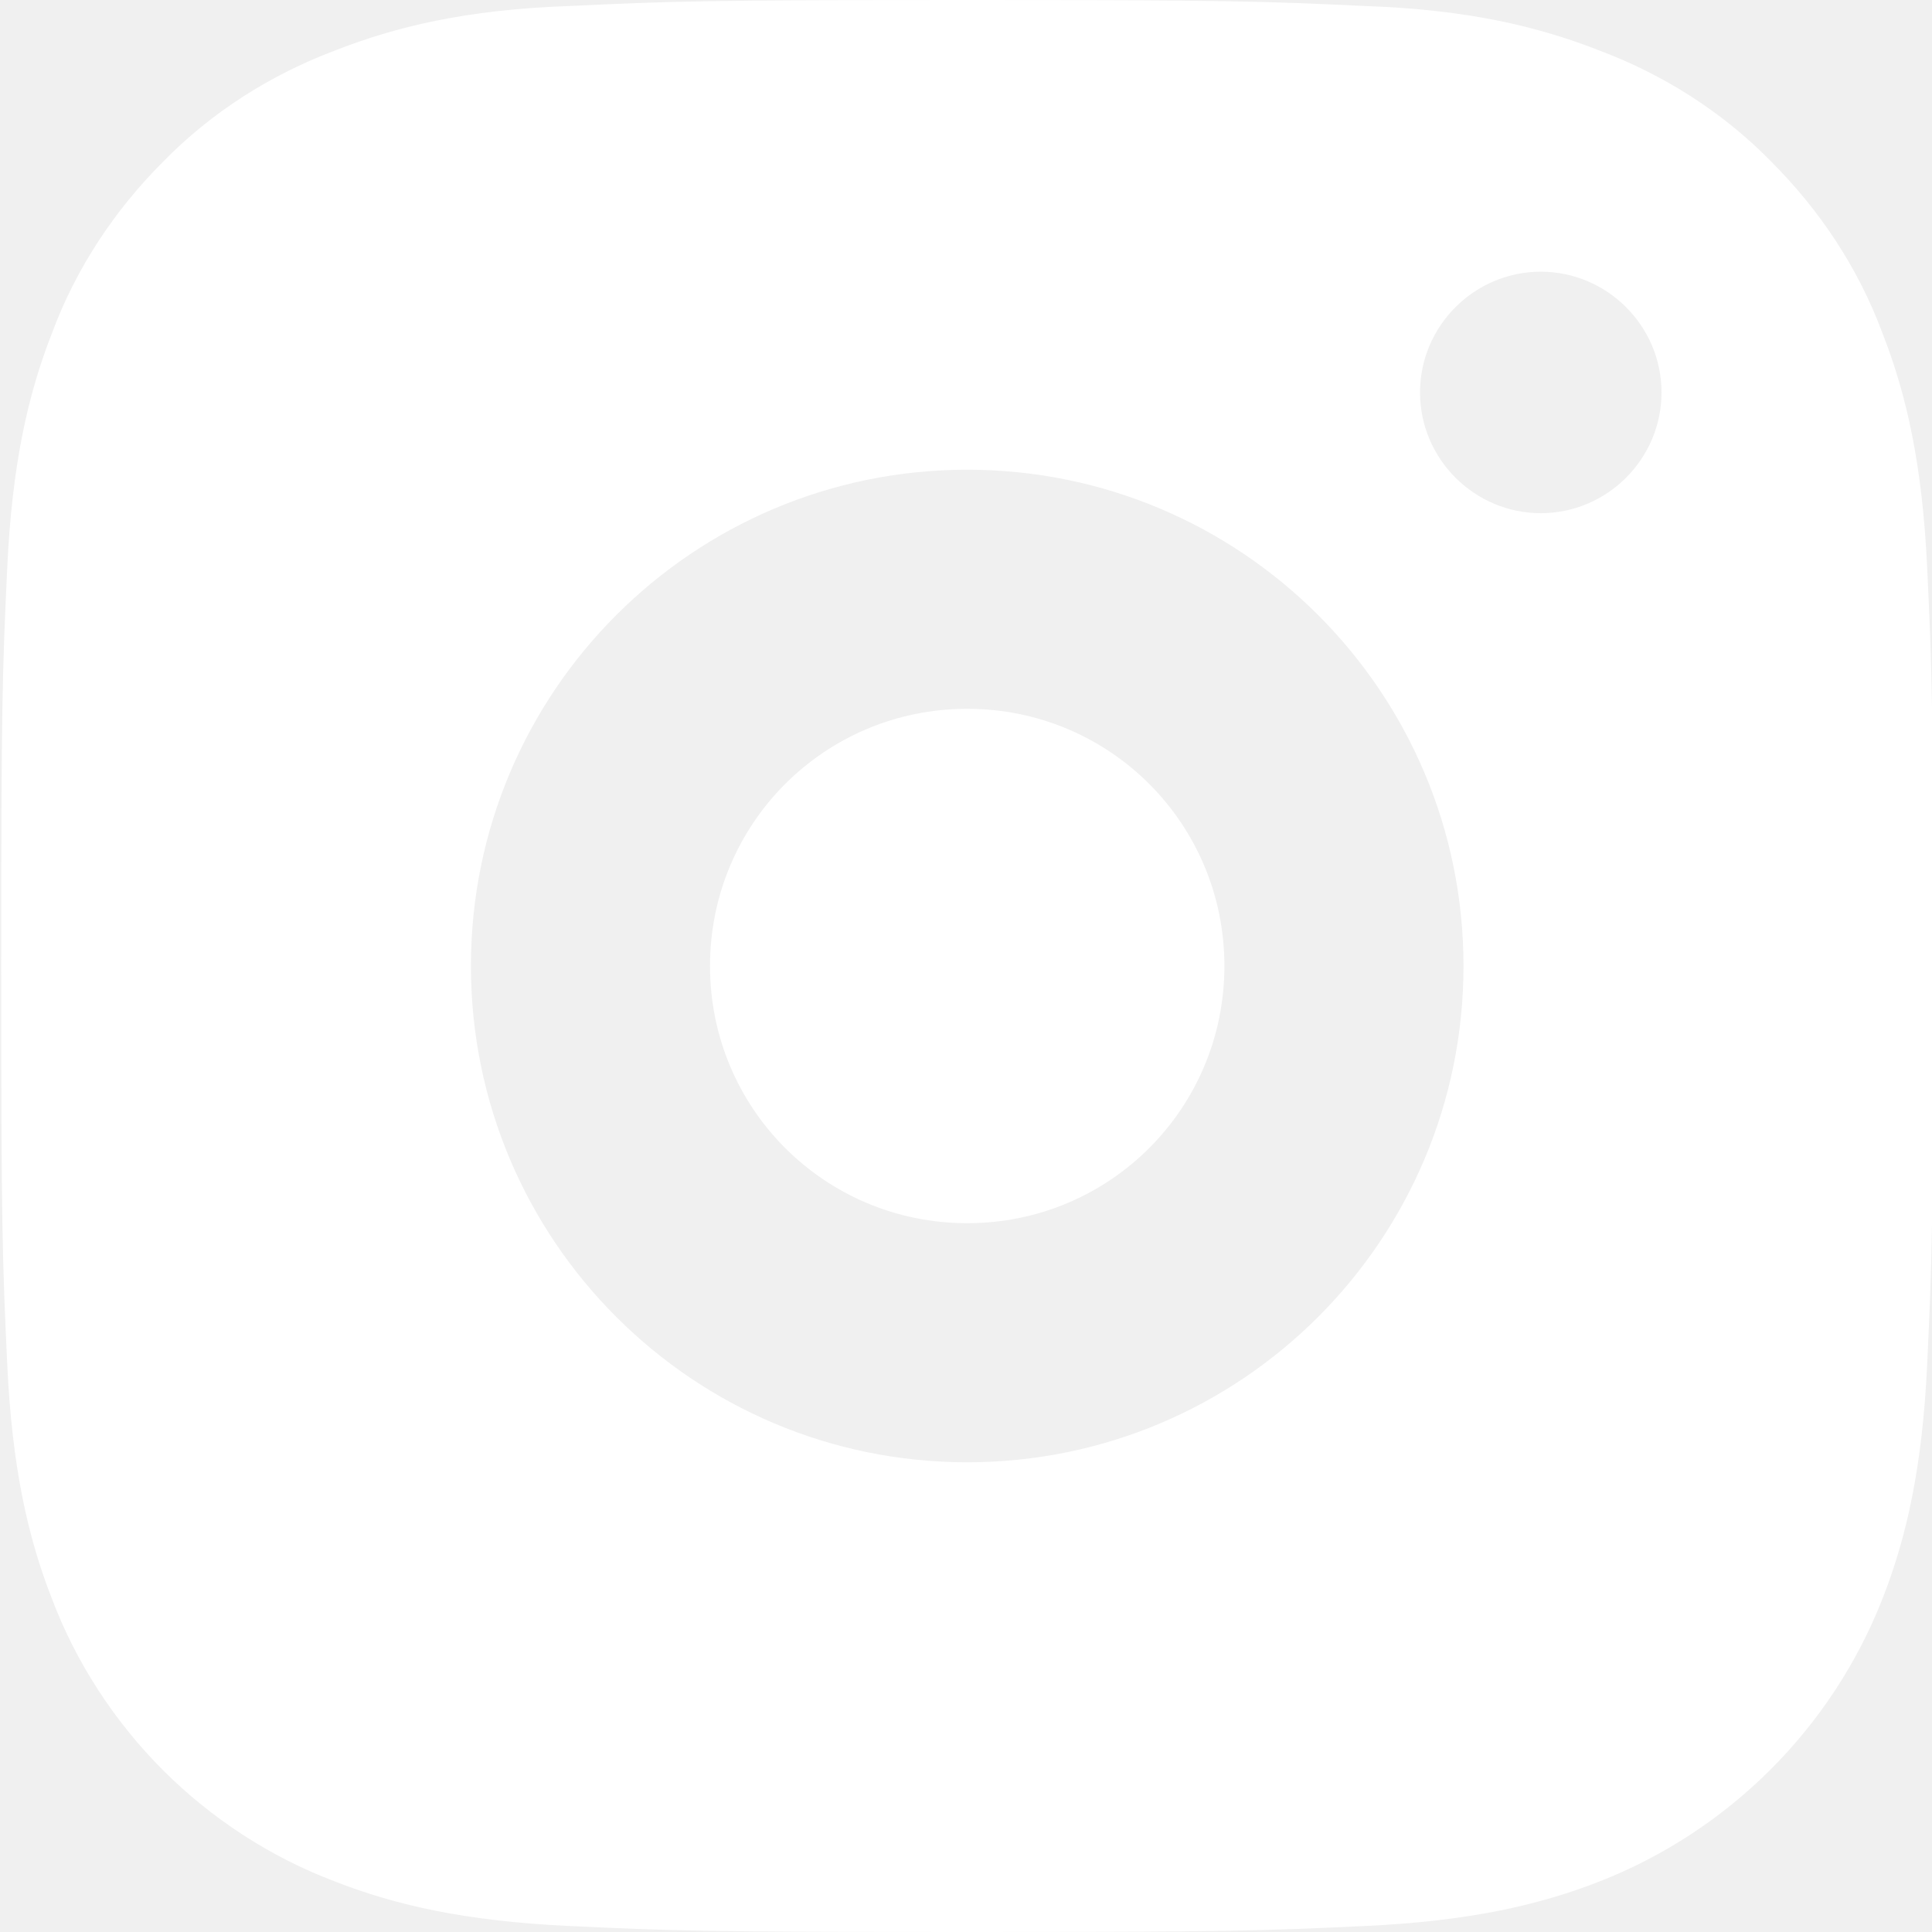
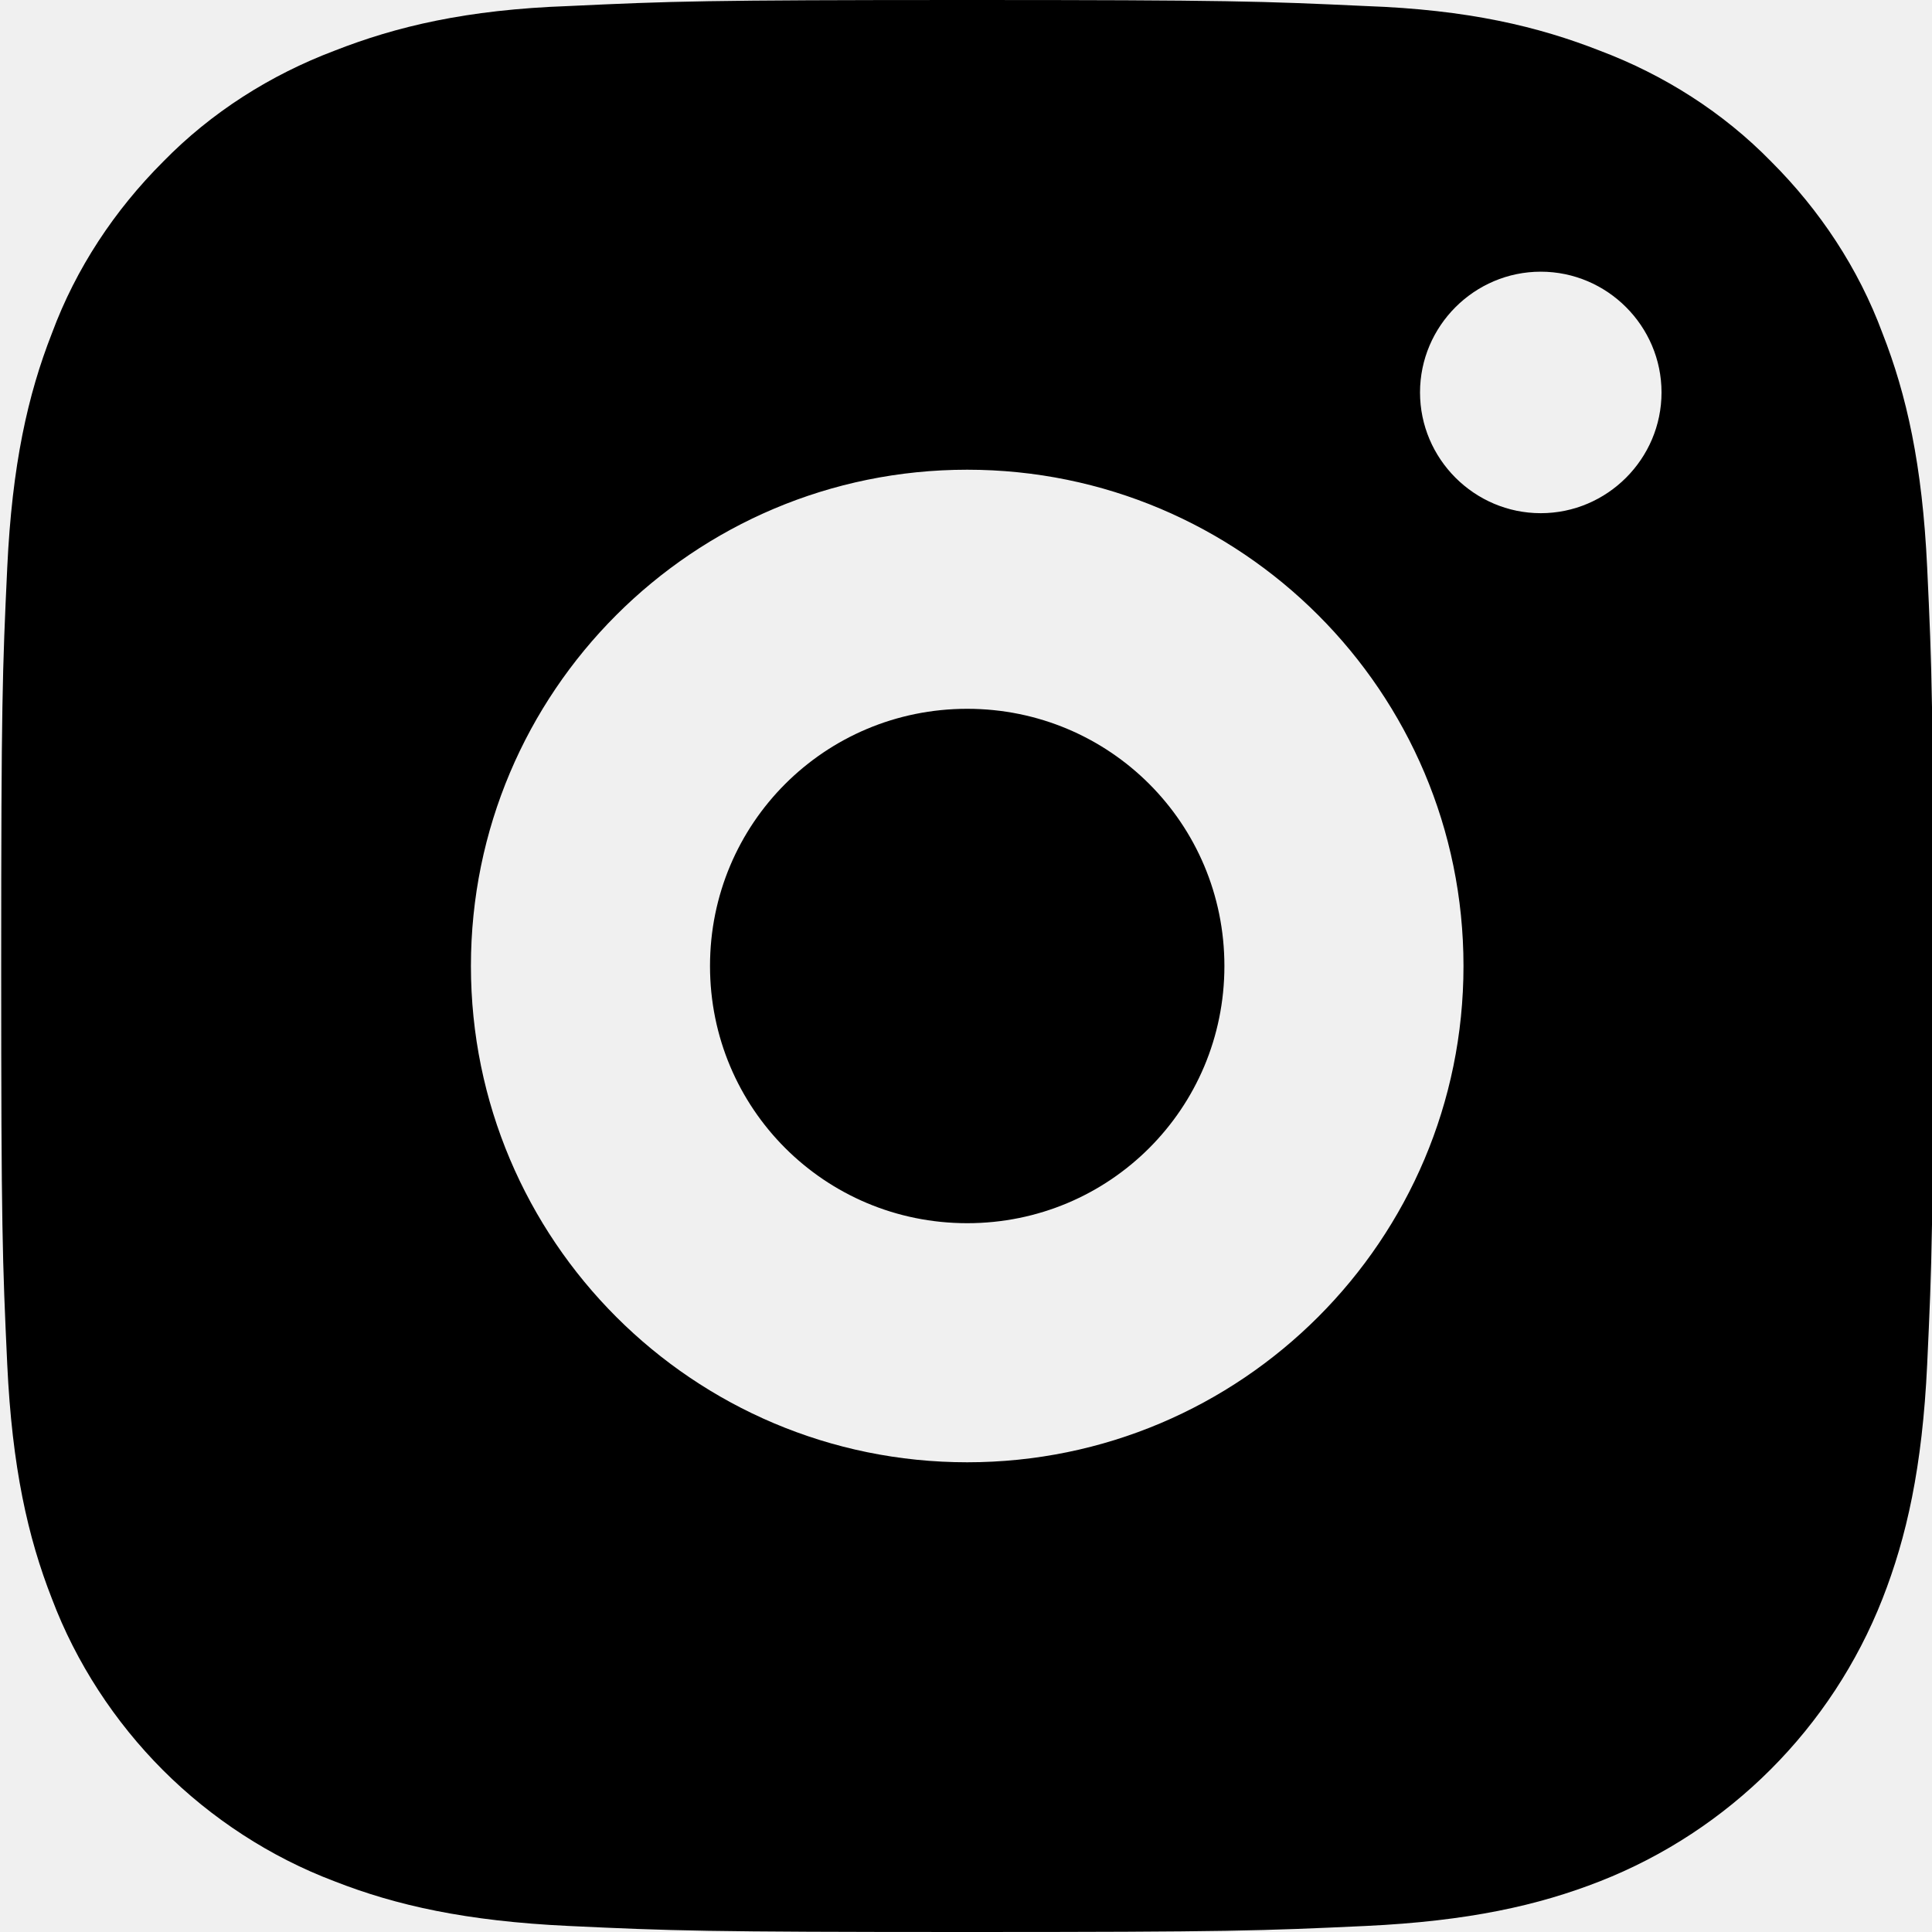
<svg xmlns="http://www.w3.org/2000/svg" viewBox="0 0 16 16" width="16" height="16">
-   <style>
- 		tspan { white-space:pre }
- 		.shp0 { fill: #ffffff } 
- 	</style>
  <g id="Menu-RIGHT">
    <g id="Inst">
      <path id="Ellipse 4 copy" class="shp0" d="M15.59 13.24C15.17 14.31 14.32 15.16 13.25 15.58C12.74 15.78 12.16 15.91 11.31 15.95C10.45 15.99 10.18 16 8.01 16C5.84 16 5.56 15.99 4.71 15.95C3.86 15.91 3.28 15.78 2.77 15.58C2.24 15.38 1.75 15.06 1.35 14.66C0.95 14.26 0.63 13.77 0.43 13.24C0.23 12.73 0.1 12.15 0.06 11.3C0.02 10.44 0.01 10.17 0.01 8C0.01 5.83 0.02 5.55 0.06 4.7C0.1 3.85 0.23 3.27 0.43 2.76C0.63 2.22 0.95 1.74 1.35 1.34C1.75 0.93 2.24 0.62 2.77 0.42C3.28 0.22 3.86 0.08 4.71 0.05C5.56 0.01 5.84 0 8.01 0C10.18 0 10.45 0.01 11.31 0.05C12.16 0.08 12.74 0.22 13.25 0.42C13.78 0.62 14.27 0.93 14.67 1.34C15.07 1.74 15.39 2.22 15.59 2.76C15.79 3.27 15.92 3.85 15.96 4.7C16 5.55 16.01 5.83 16.01 8C16.01 10.17 16 10.44 15.96 11.3C15.92 12.15 15.79 12.73 15.59 13.24ZM8.01 3.89C5.74 3.89 3.9 5.73 3.9 8C3.9 10.27 5.74 12.11 8.01 12.11C10.28 12.11 12.12 10.27 12.12 8C12.12 5.73 10.28 3.89 8.01 3.89ZM12.76 2.25C12.21 2.25 11.76 2.7 11.76 3.25C11.76 3.8 12.21 4.25 12.76 4.25C13.31 4.25 13.76 3.8 13.76 3.25C13.76 2.7 13.31 2.25 12.76 2.25ZM8.01 10.13C6.83 10.13 5.88 9.18 5.88 8C5.88 6.82 6.83 5.87 8.01 5.87C9.19 5.87 10.14 6.82 10.14 8C10.14 9.18 9.19 10.13 8.01 10.13Z" />
    </g>
  </g>
</svg>
